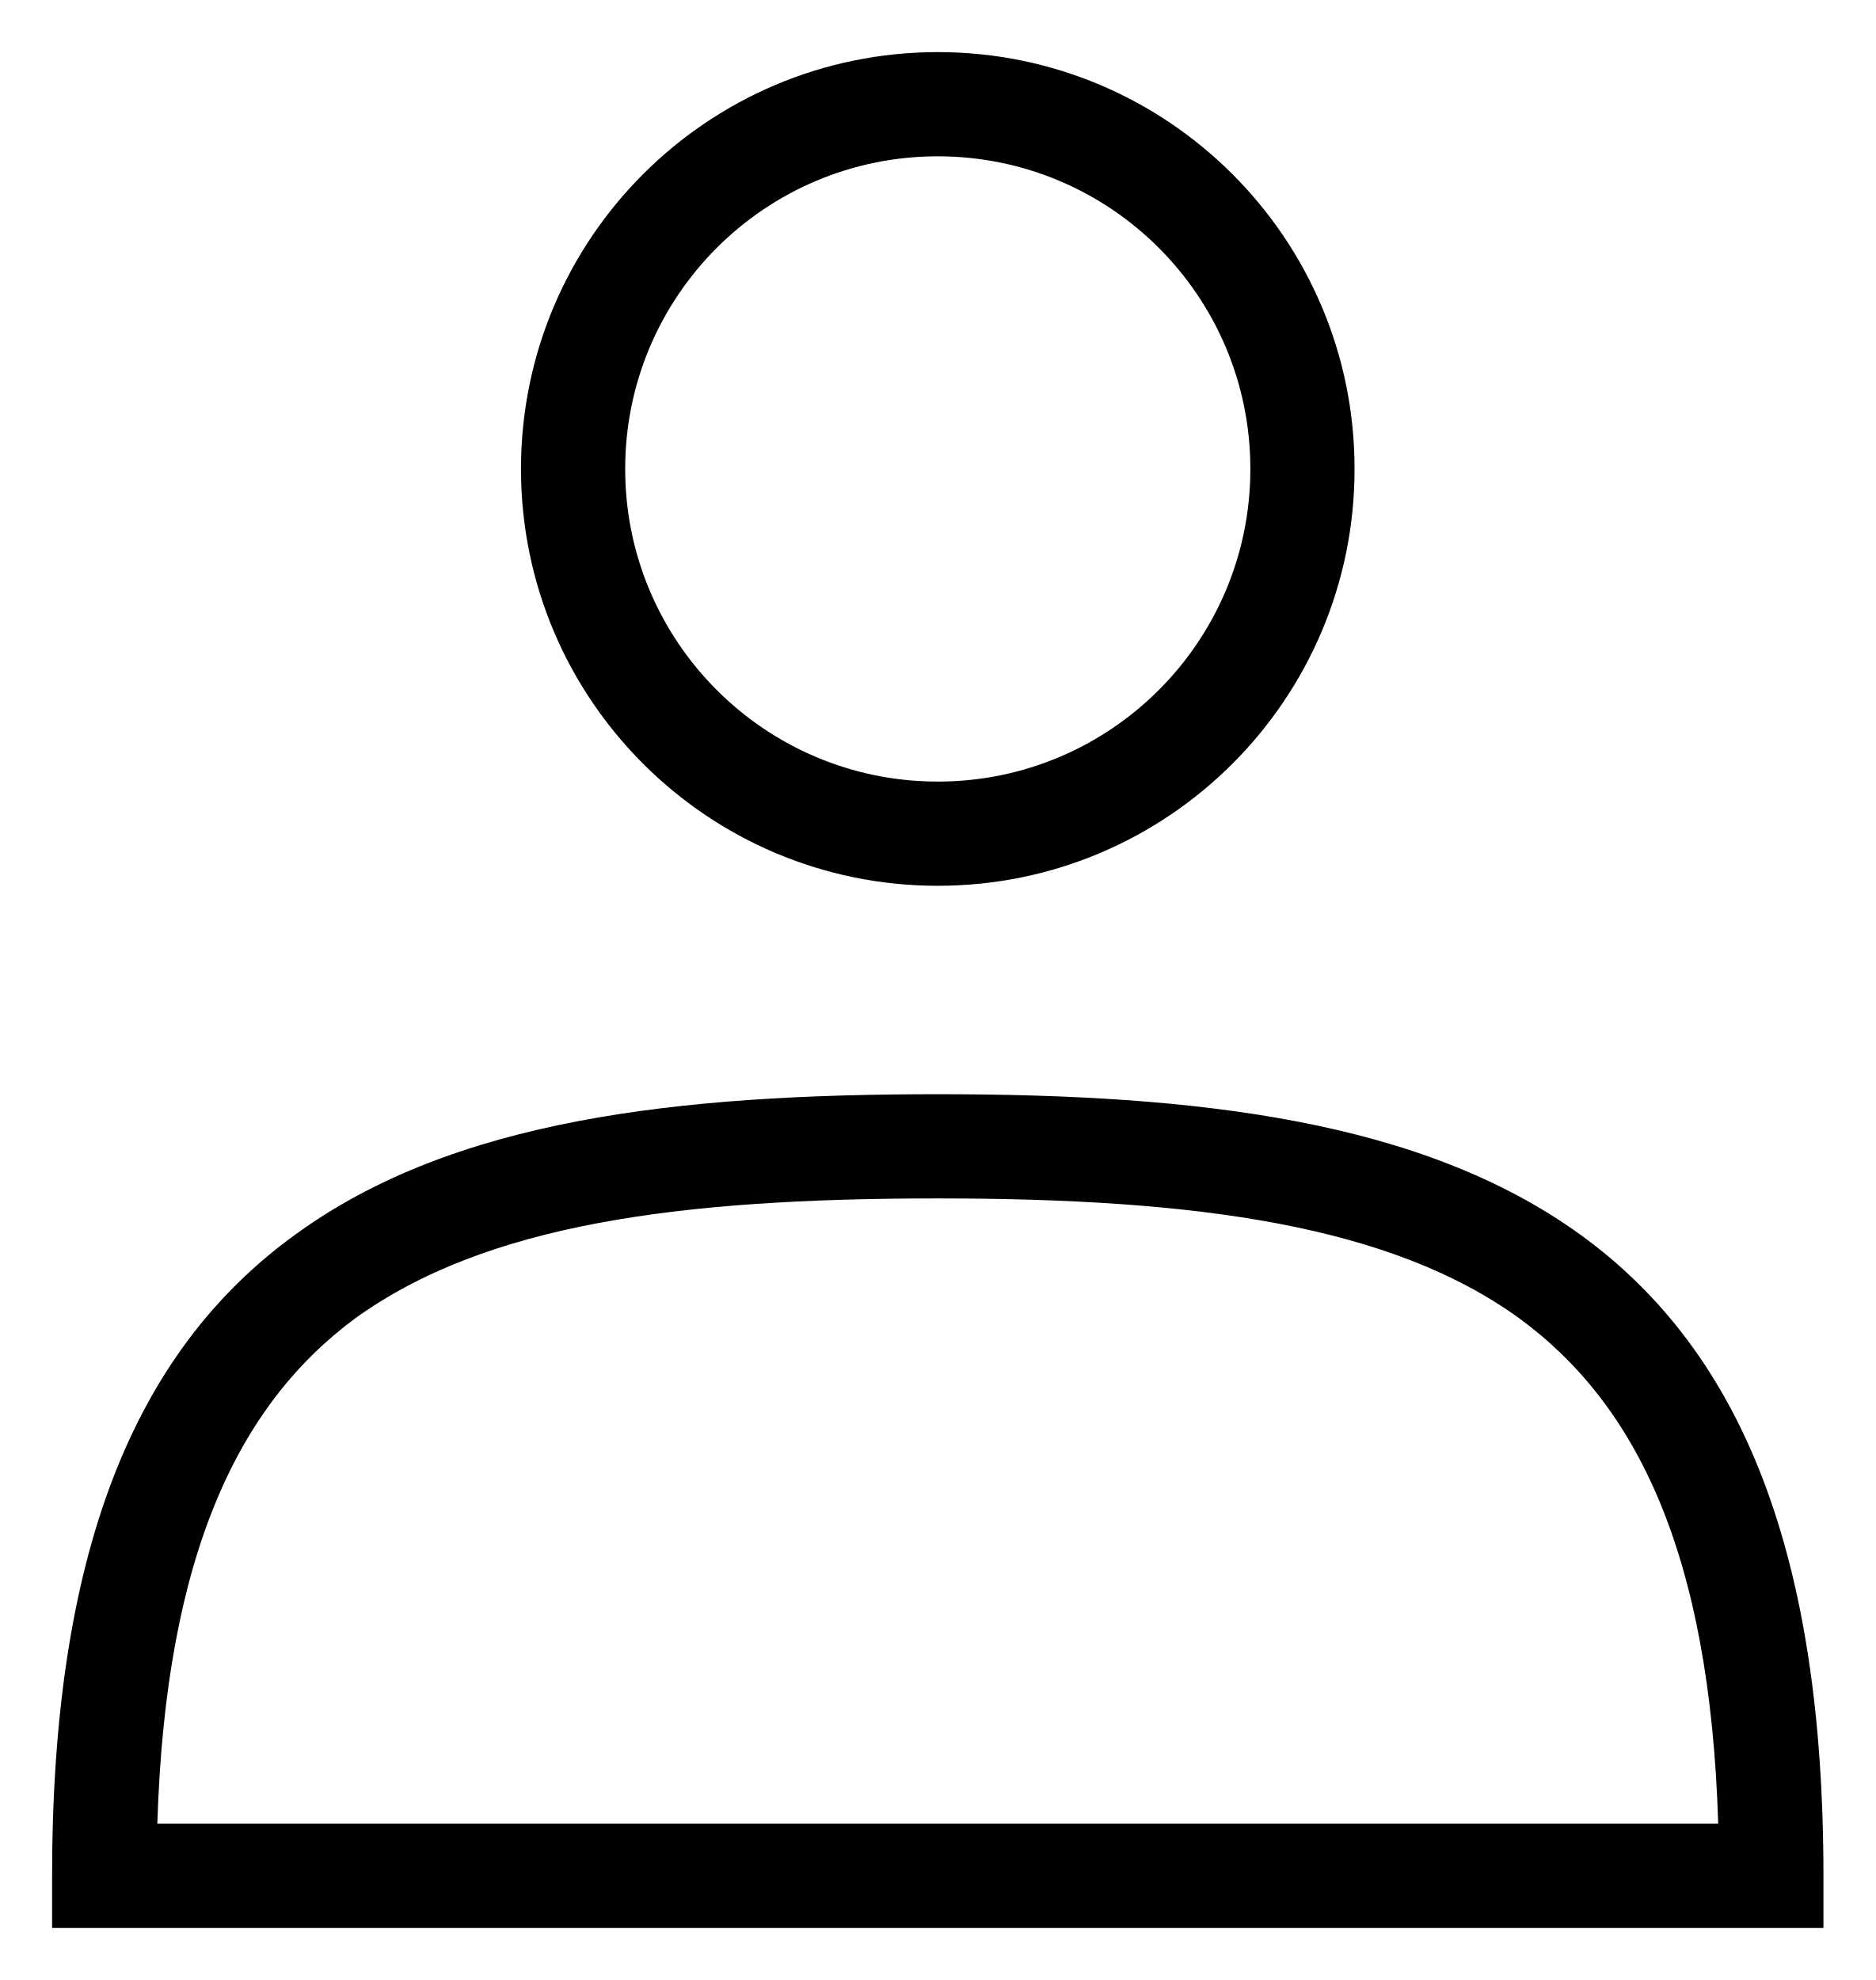
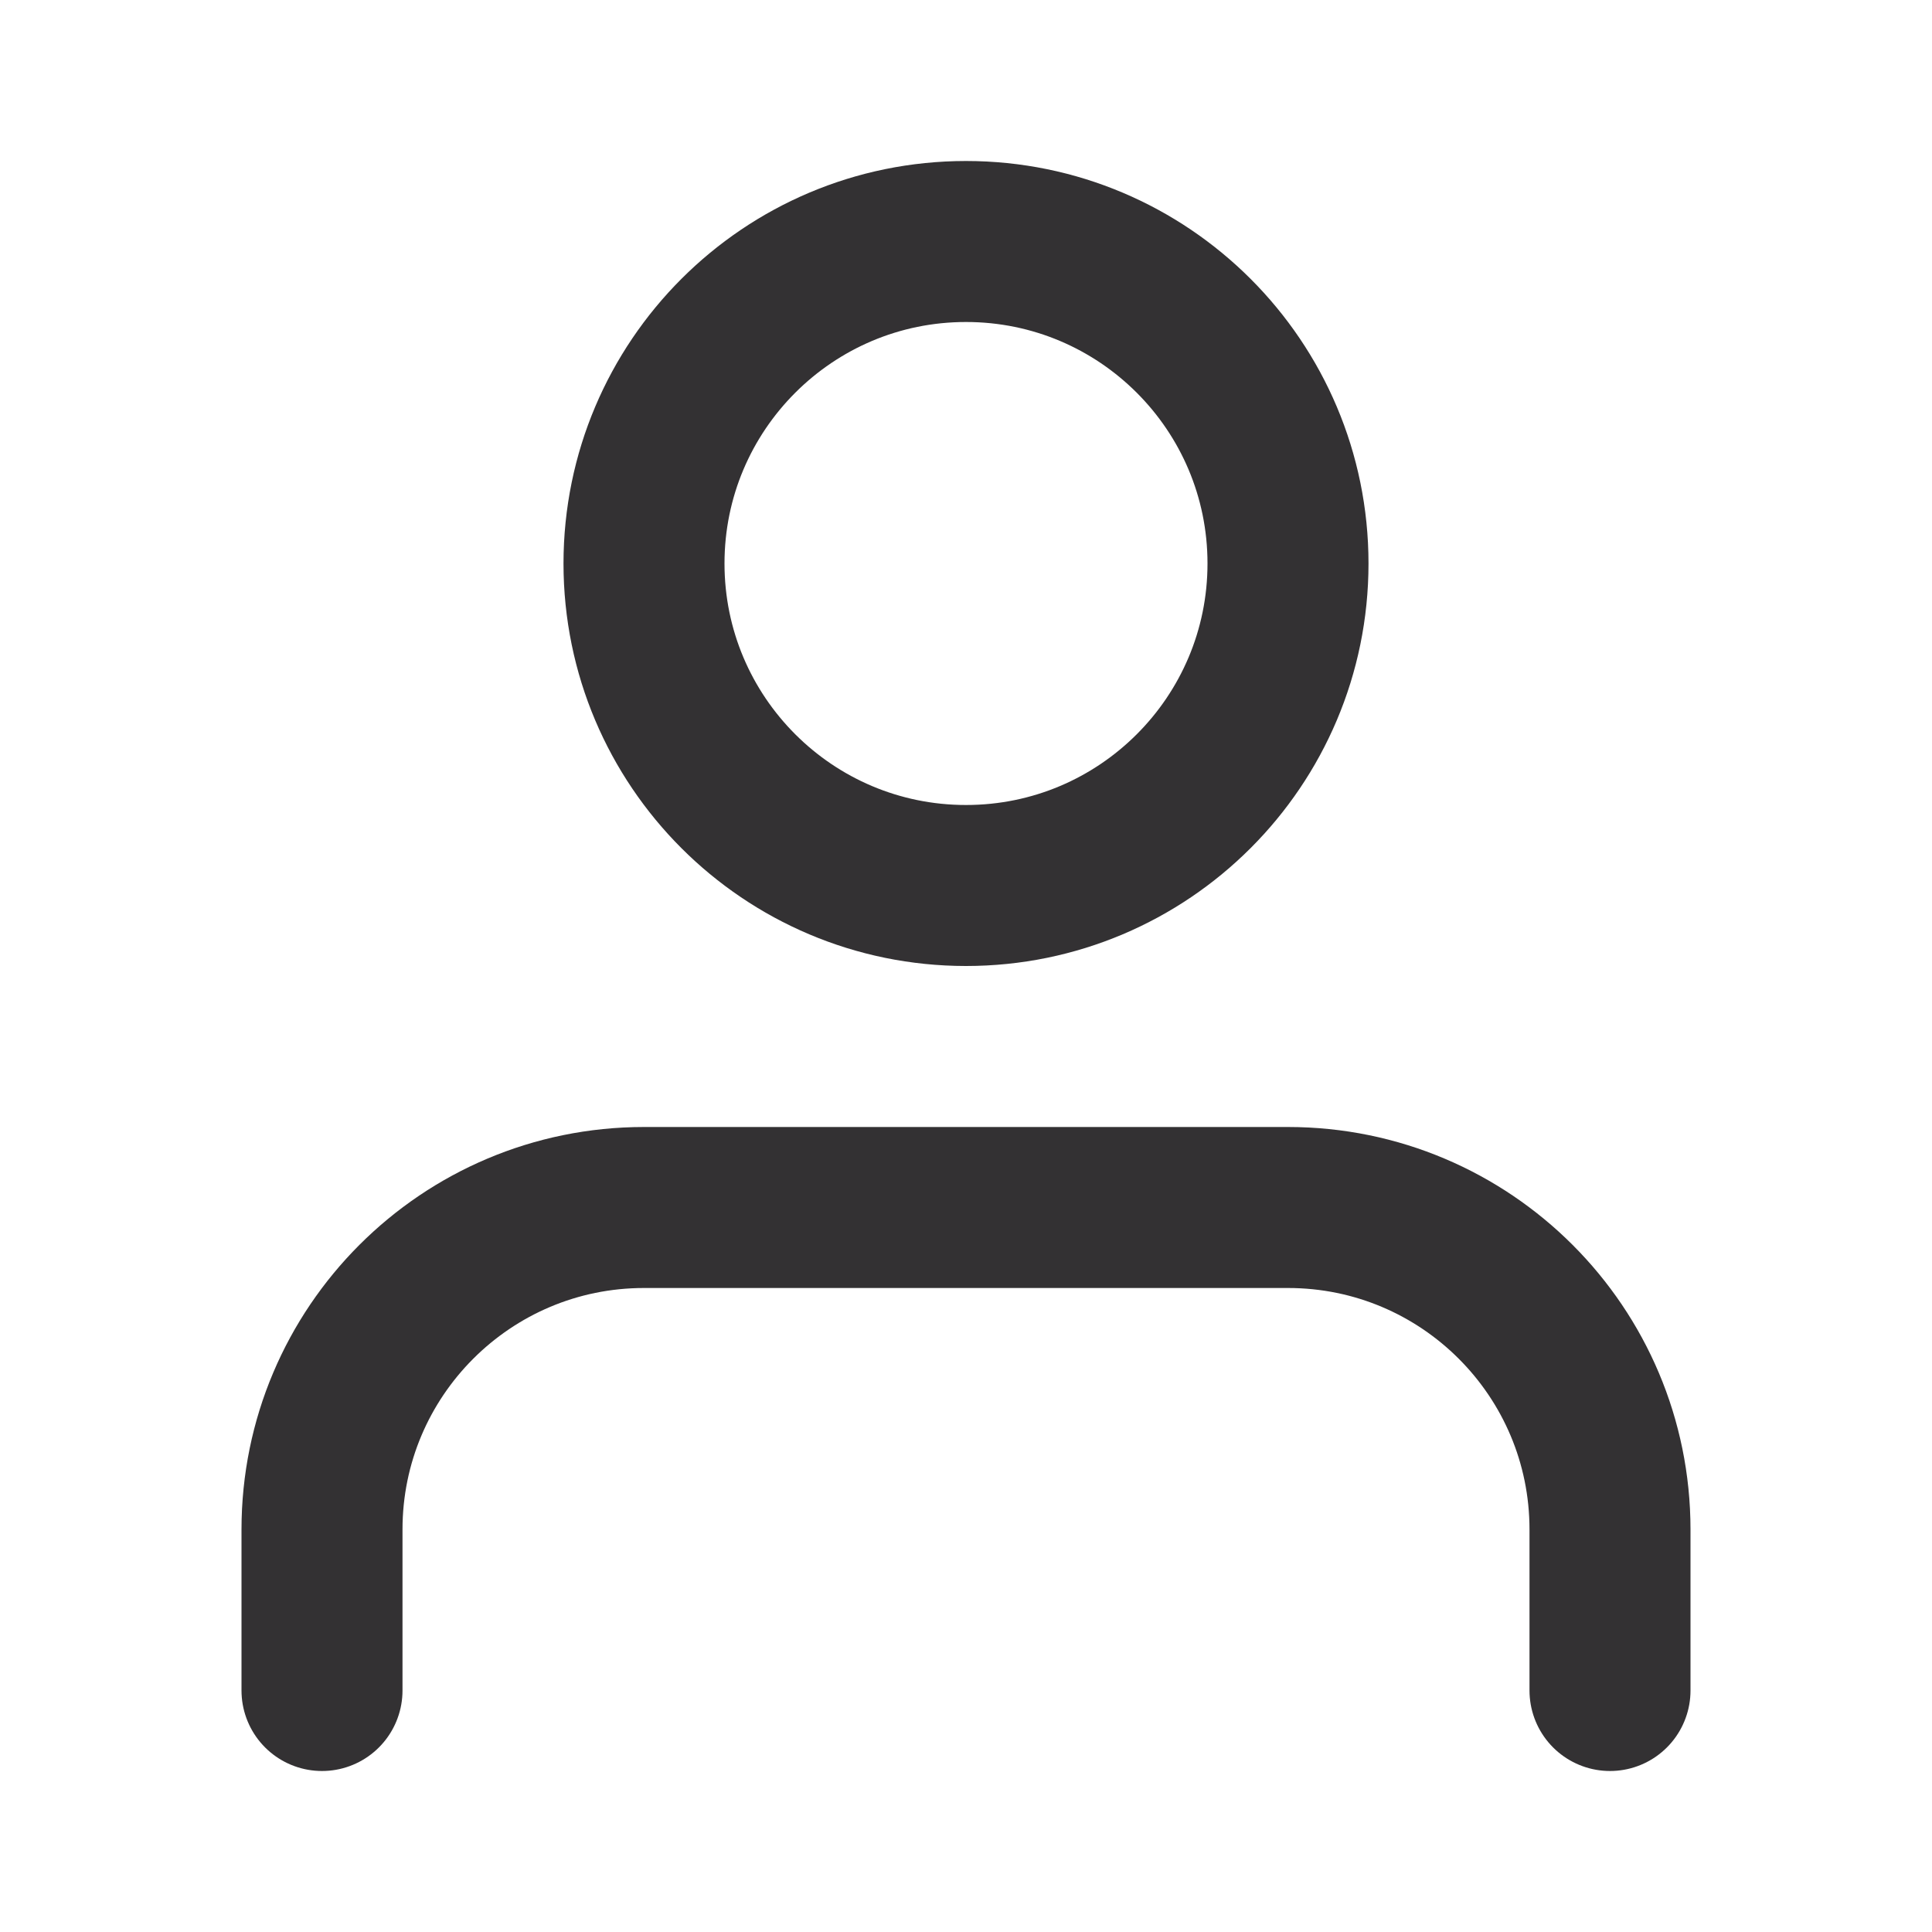
- <svg xmlns="http://www.w3.org/2000/svg" fill="none" class="icon icon-account" viewBox="0 0 18 19">
-   <path fill="currentColor" fill-rule="evenodd" d="M6 4.5a3 3 0 1 1 6 0 3 3 0 0 1-6 0m3-4a4 4 0 1 0 0 8 4 4 0 0 0 0-8m5.58 12.15c1.12.82 1.83 2.24 1.91 4.85H1.51c.08-2.6.79-4.03 1.9-4.85C4.66 11.75 6.5 11.5 9 11.5s4.35.26 5.58 1.15M9 10.5c-2.5 0-4.65.24-6.17 1.35C1.27 12.98.5 14.93.5 18v.5h17V18c0-3.07-.77-5.02-2.33-6.15-1.52-1.1-3.67-1.35-6.17-1.35" clip-rule="evenodd" />
+ <svg xmlns="http://www.w3.org/2000/svg" width="24" height="24" viewBox="0 0 24 24" fill="none">
+   <path d="M20 21V19C20 16.791 18.209 15 16 15H8C5.791 15 4 16.791 4 19V21" stroke="#333133" stroke-width="2" stroke-linecap="round" stroke-linejoin="round" />
+   <path fill-rule="evenodd" clip-rule="evenodd" d="M12 11C14.209 11 16 9.209 16 7C16 4.791 14.209 3 12 3C9.791 3 8 4.791 8 7C8 9.209 9.791 11 12 11Z" stroke="#333133" stroke-width="2" stroke-linecap="round" stroke-linejoin="round" />
</svg>
